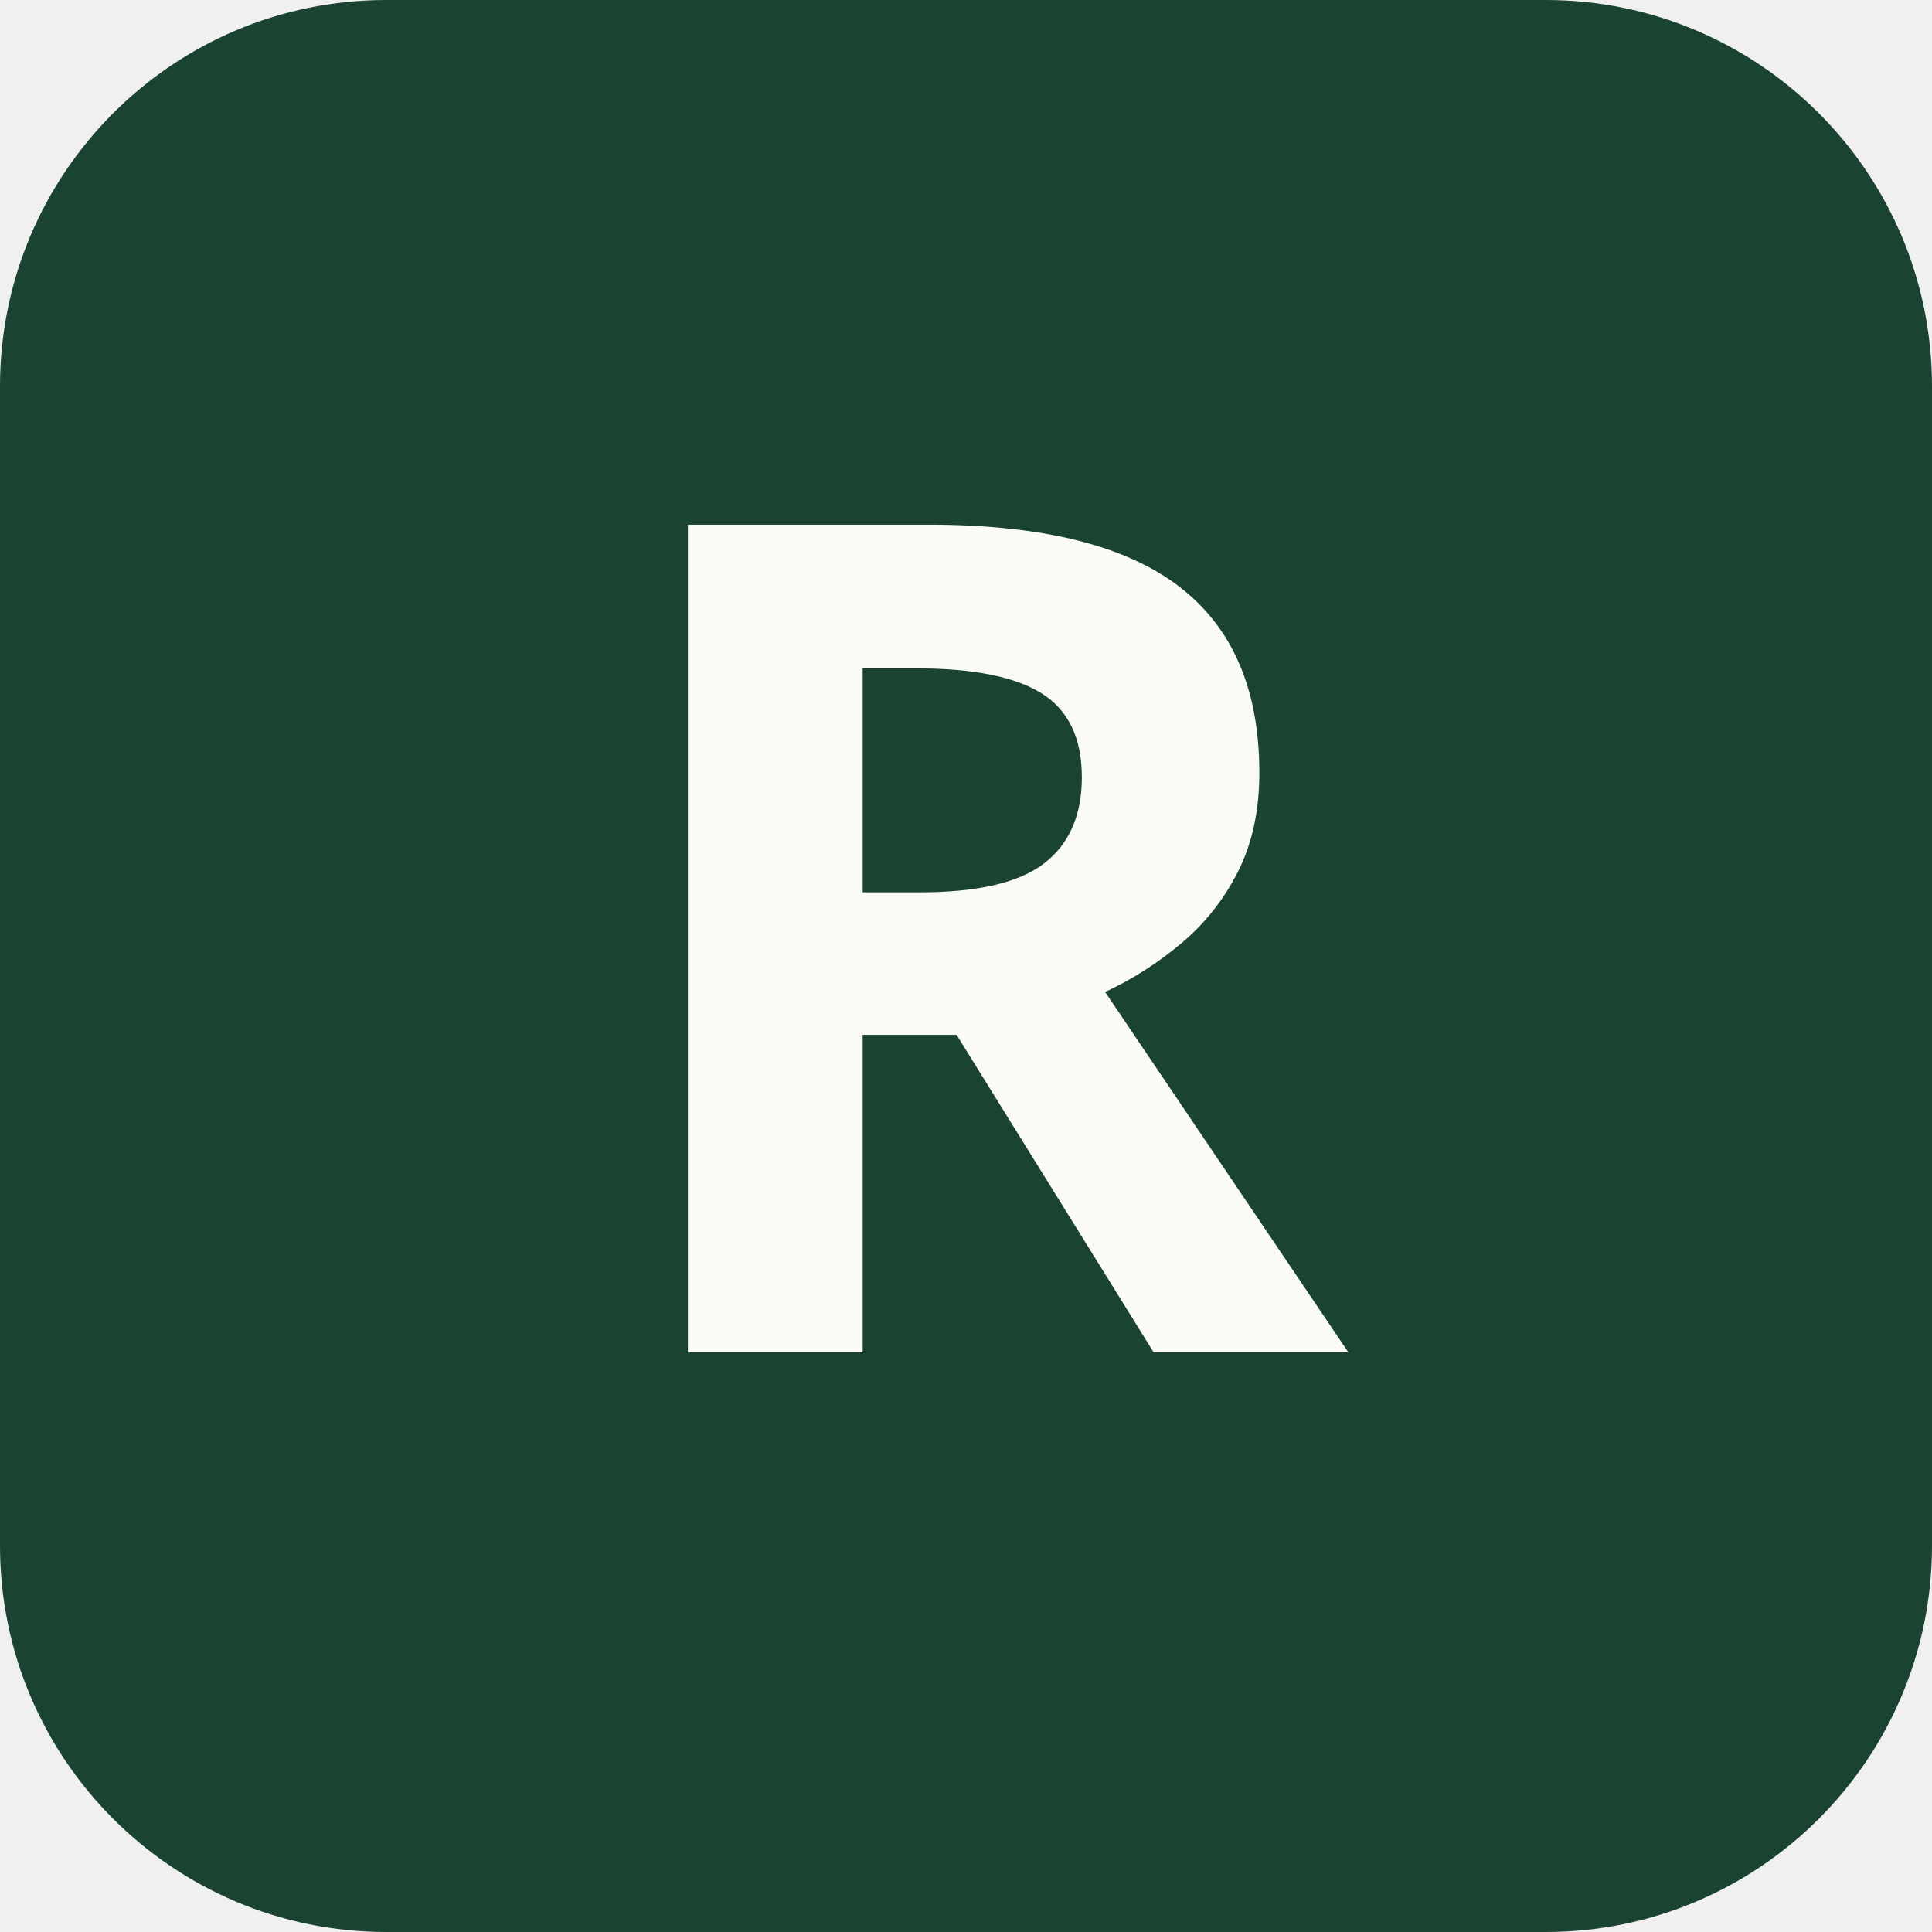
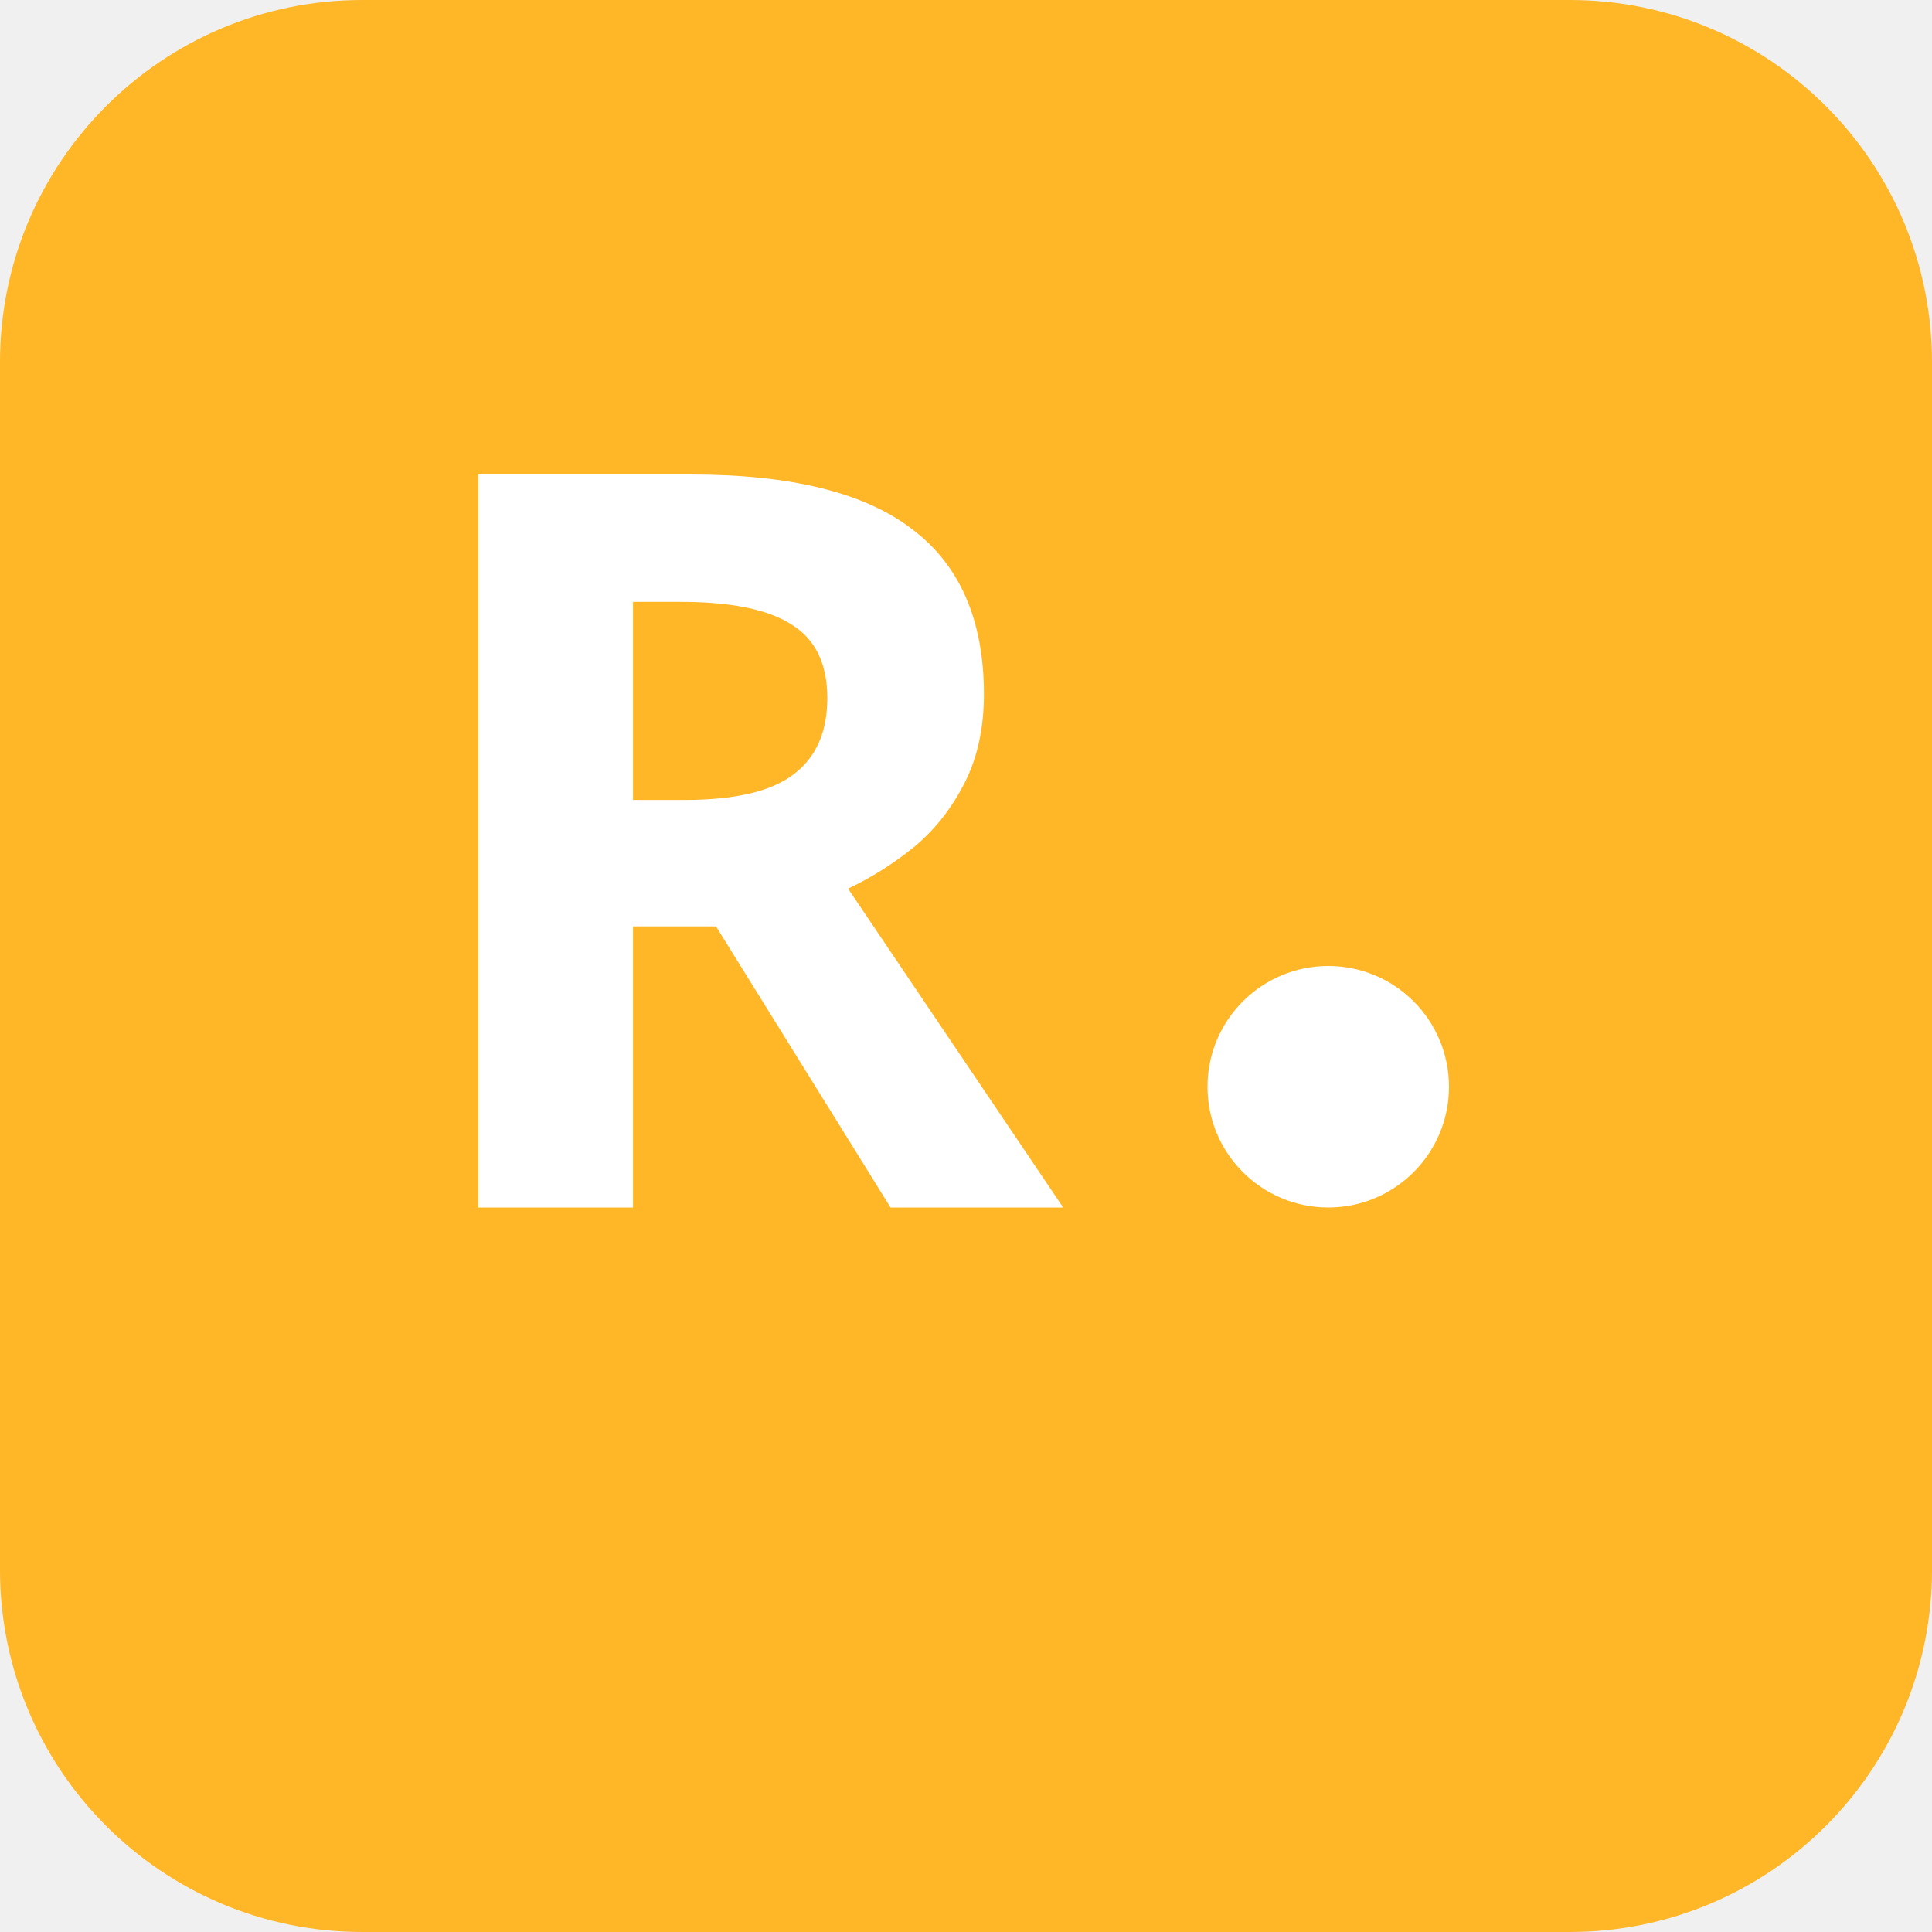
- <svg xmlns="http://www.w3.org/2000/svg" viewBox="0 0 100 100">
-   <rect width="100" height="100" rx="20" fill="#1B4332" />
-   <text x="50" y="70" font-size="60" font-family="system-ui" font-weight="bold" fill="#FAFAF7" text-anchor="middle">R</text>
+ <svg xmlns="http://www.w3.org/2000/svg" viewBox="0 0 32 32" width="32" height="32">
+   <rect width="32" height="32" rx="6" fill="#FFB627" />
+   <text x="12" y="20" font-family="Figtree, system-ui, sans-serif" font-weight="800" font-size="17" fill="#FFFFFF" text-anchor="middle" dominant-baseline="auto">R</text>
+   <circle cx="22" cy="18" r="2" fill="#FFFFFF" />
</svg>
